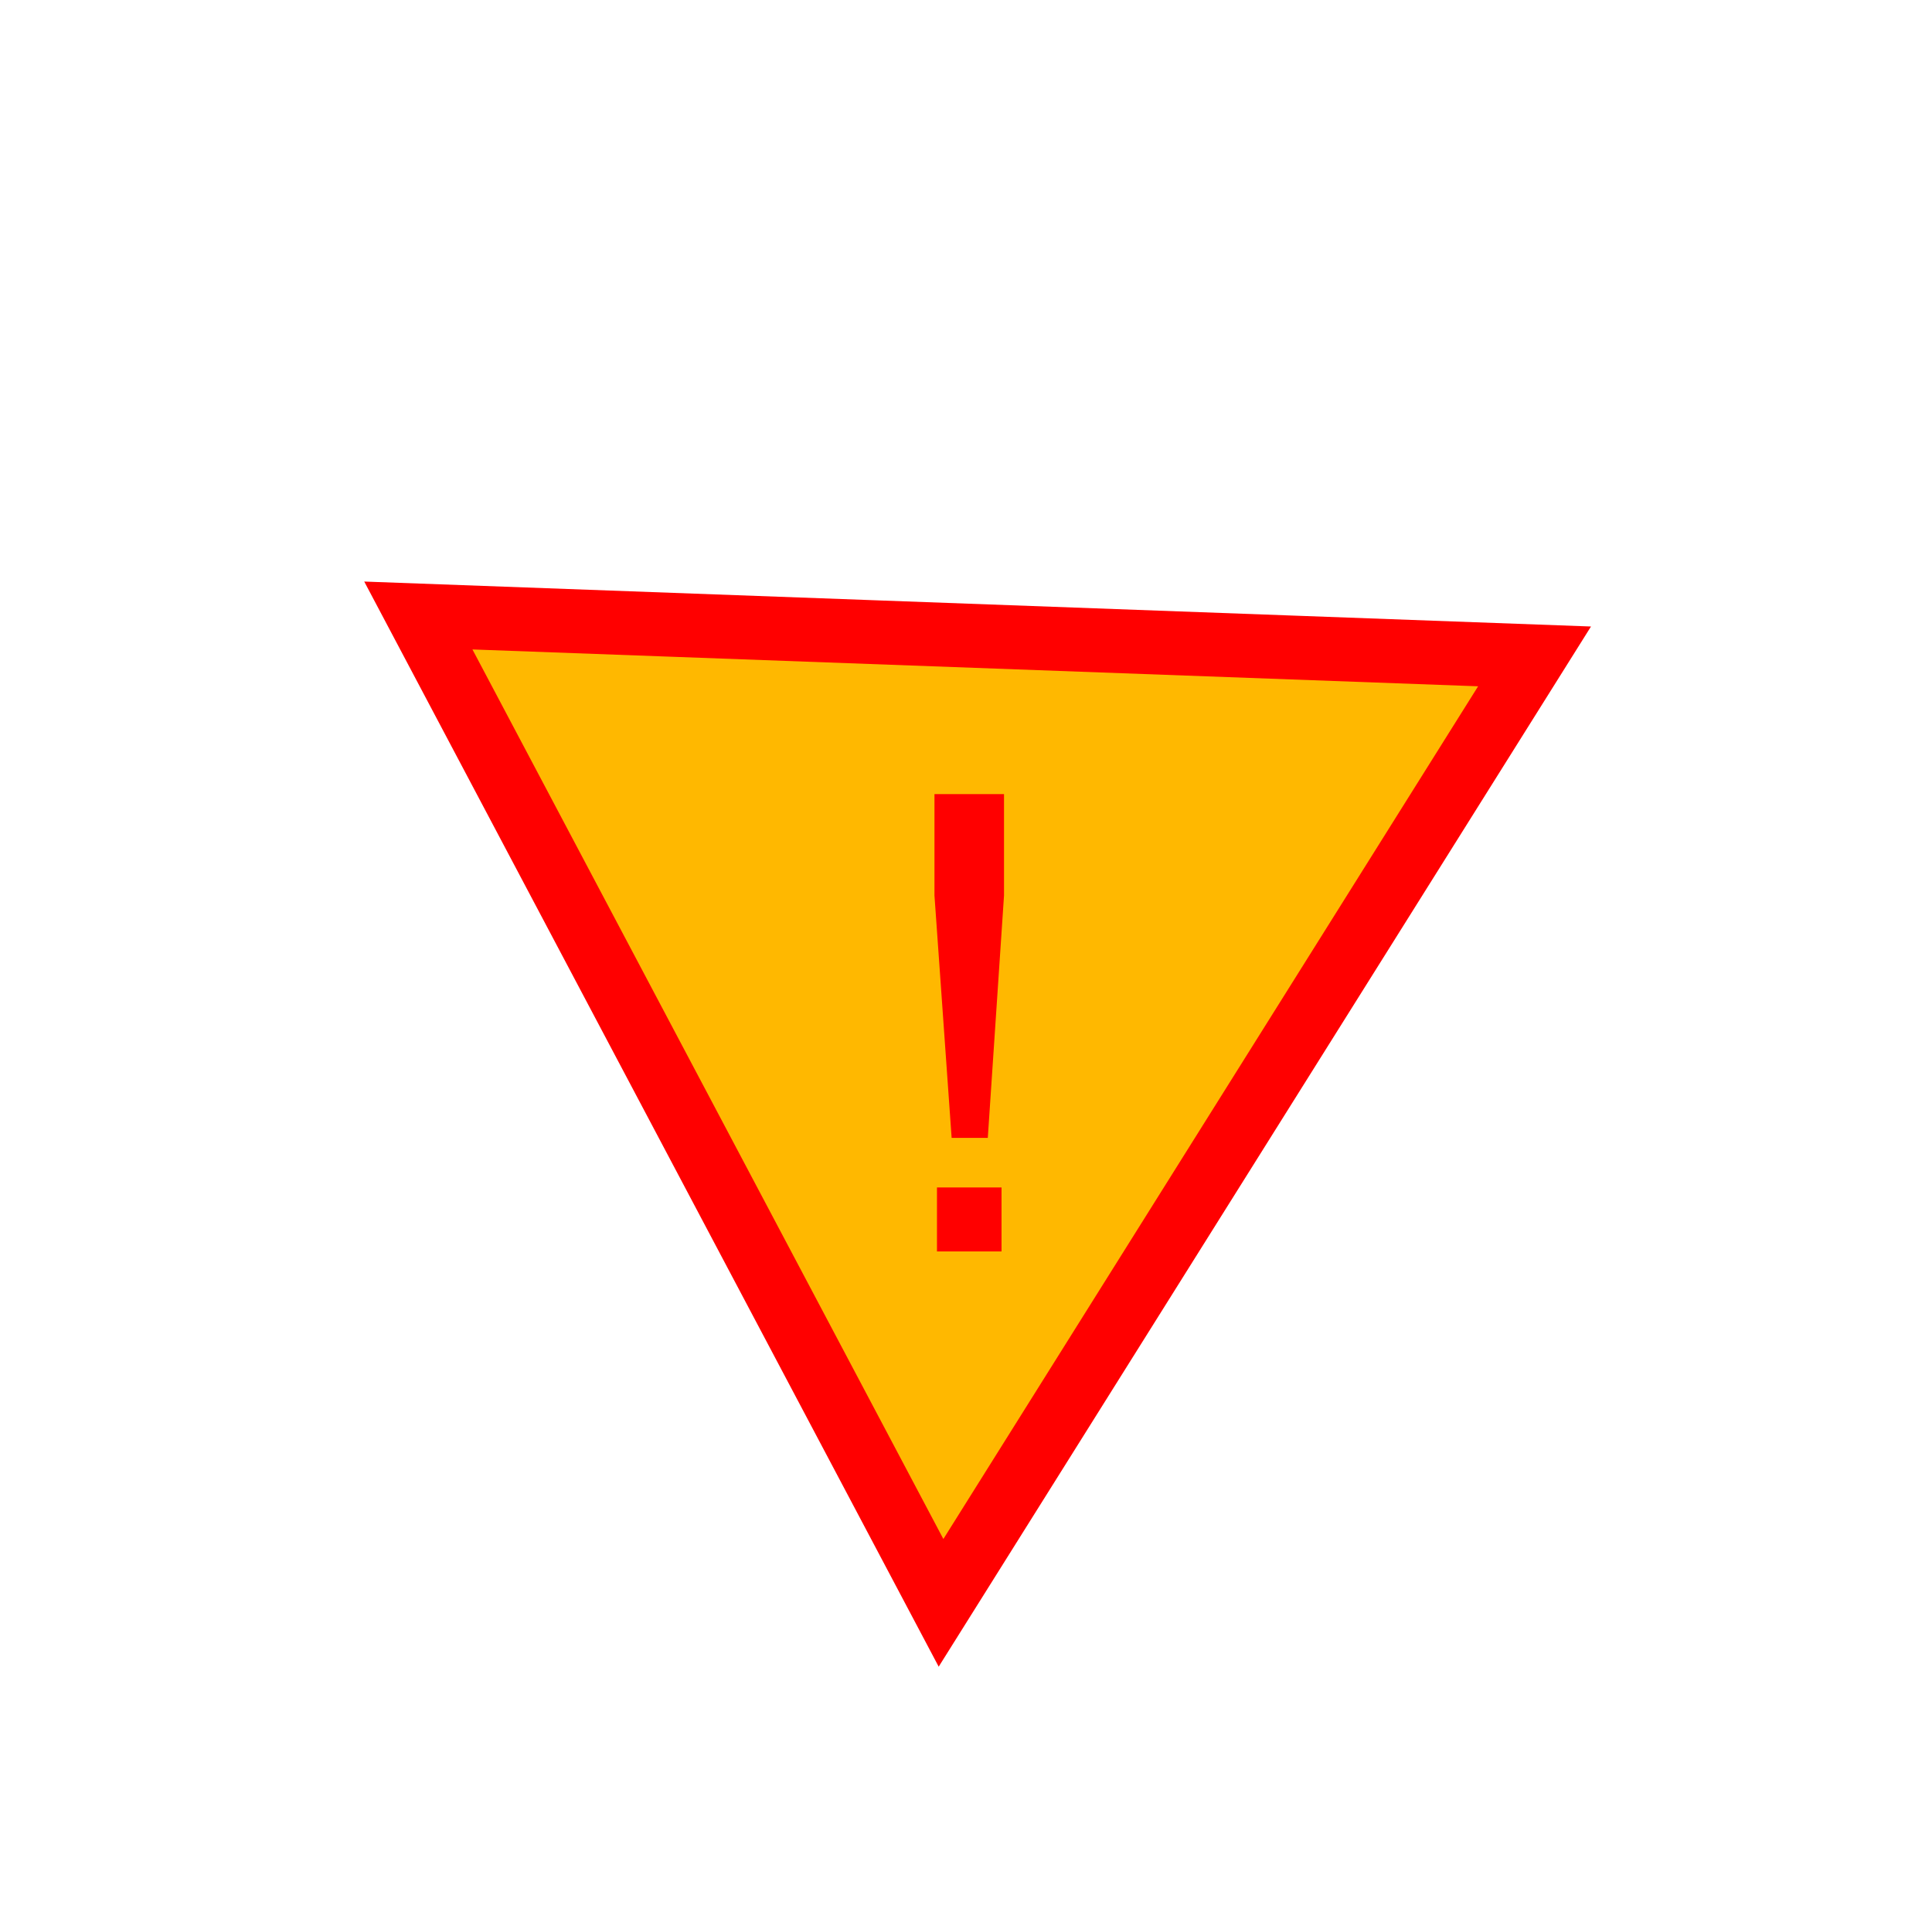
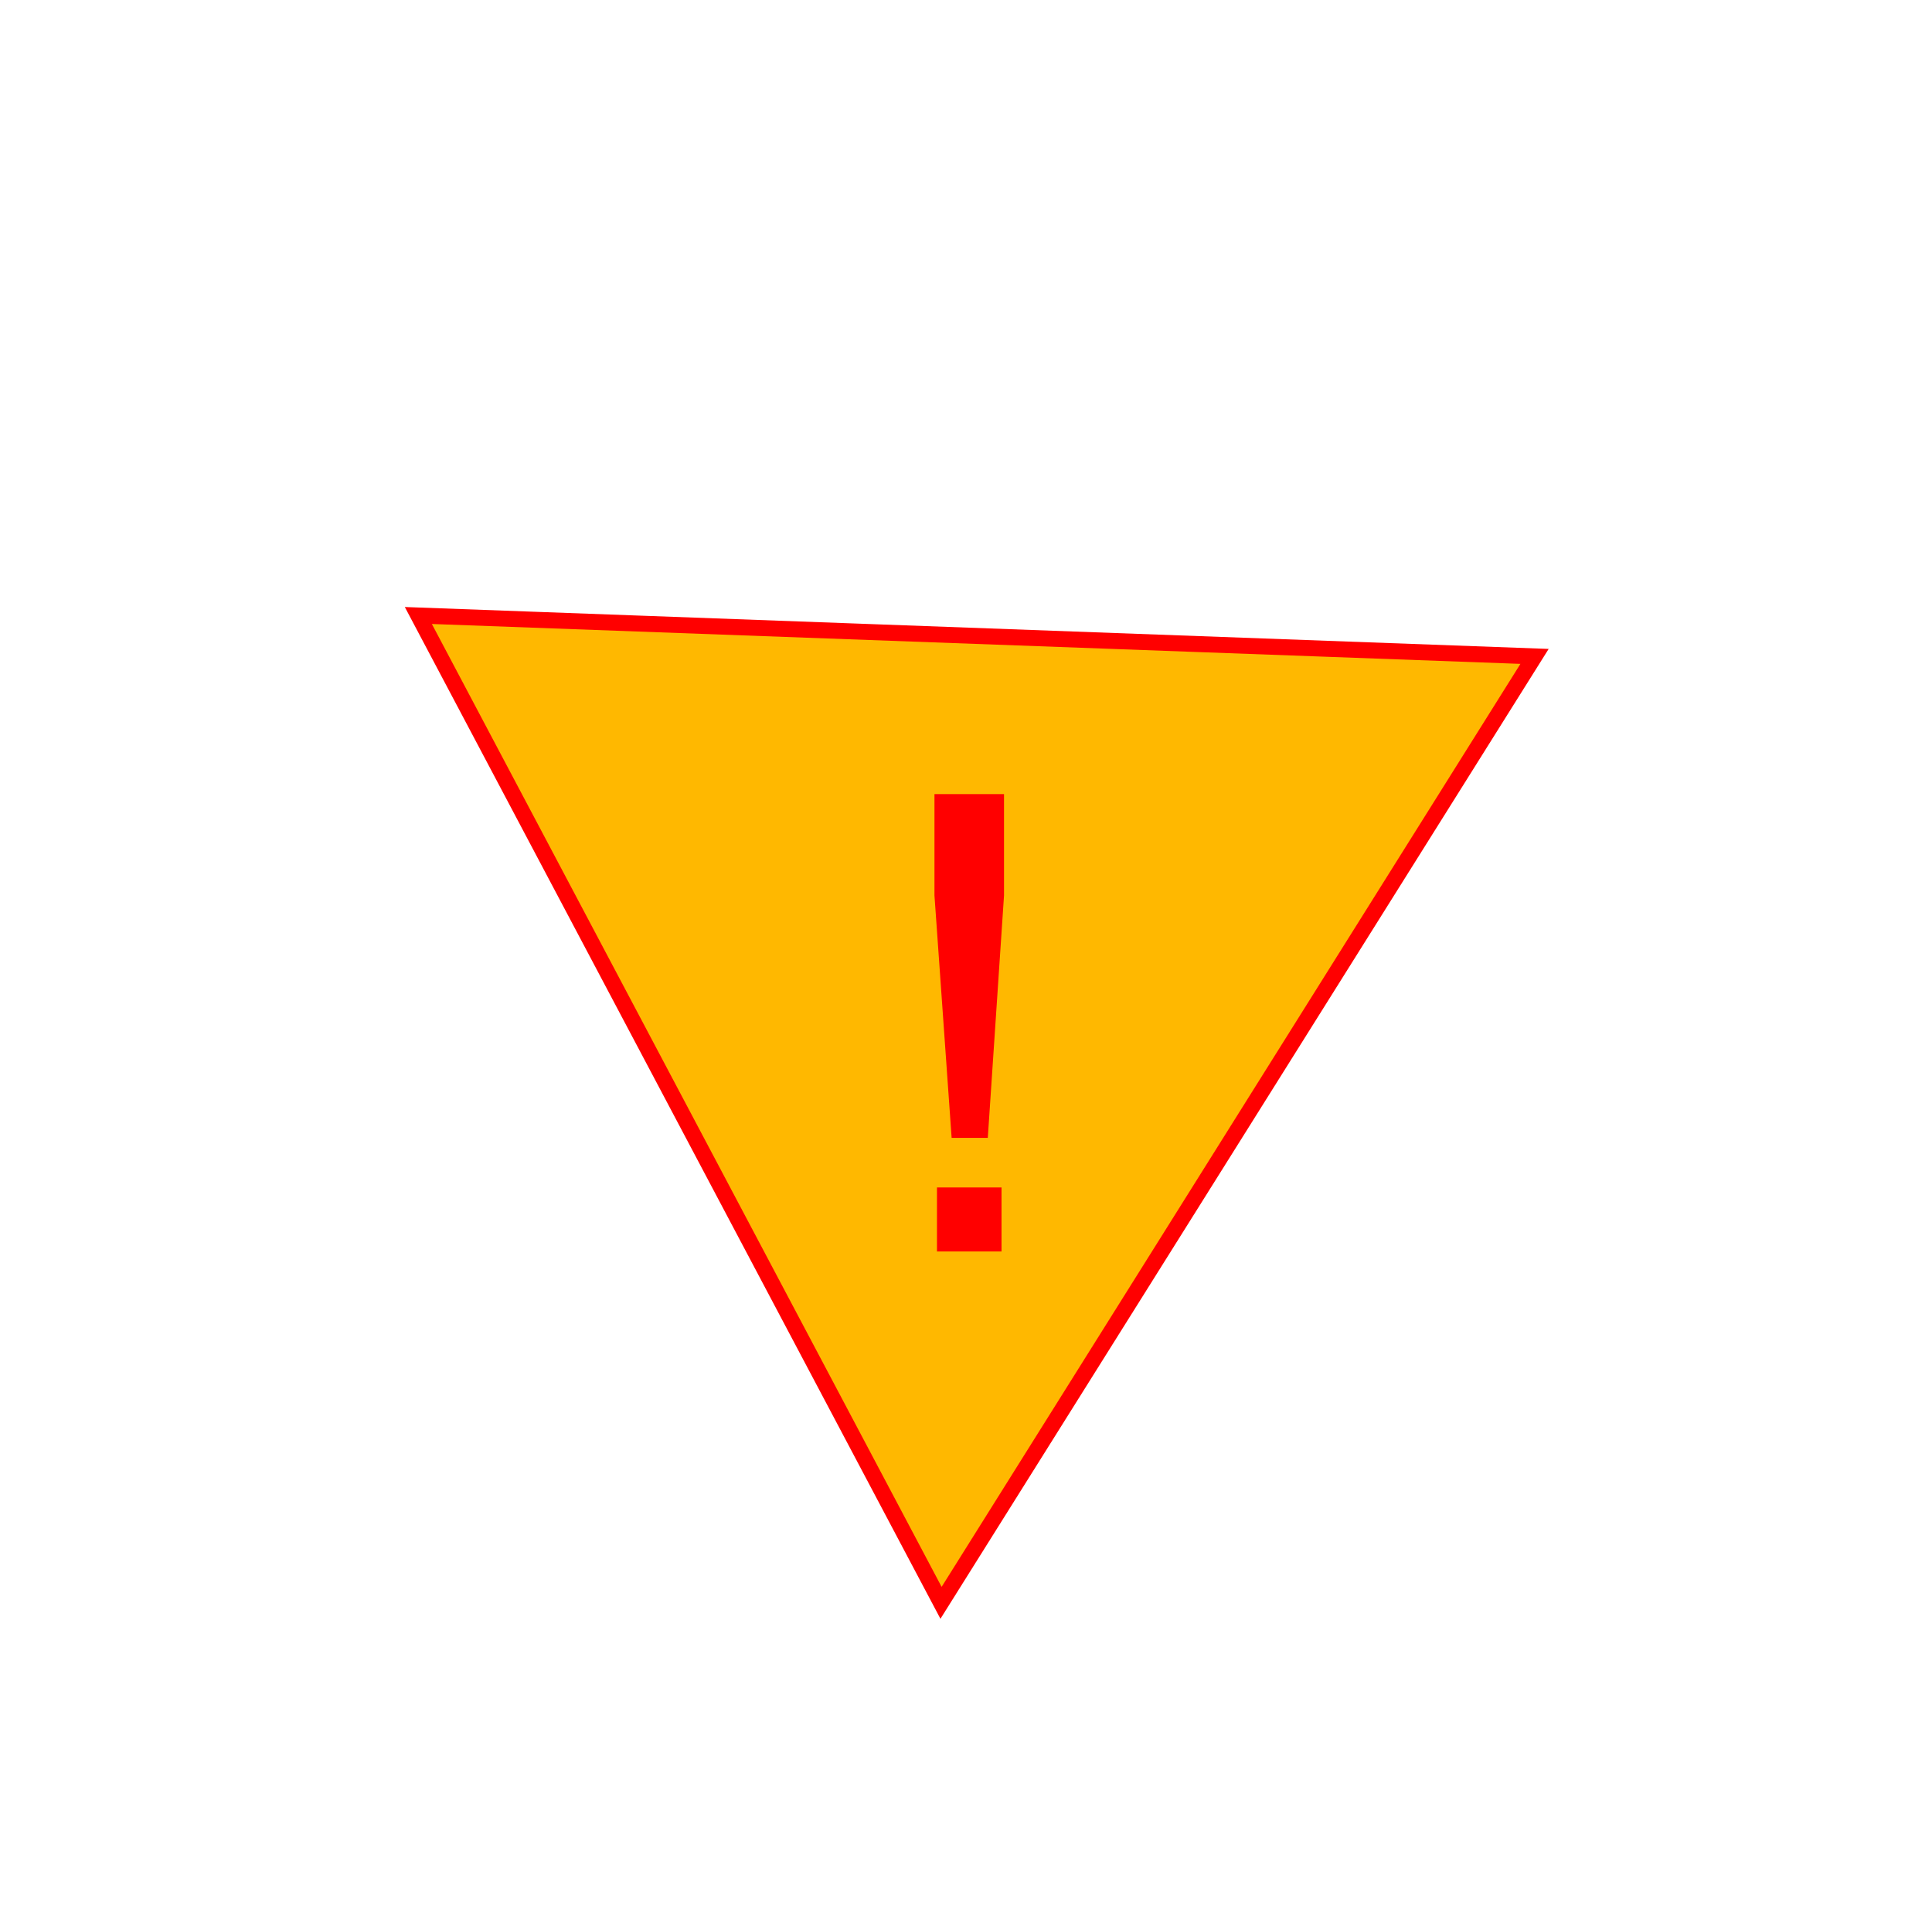
<svg xmlns="http://www.w3.org/2000/svg" width="121" height="120" viewBox="0 0 121 120" fill="none">
-   <path d="M26.2 38.539L96.108 41.1L58.936 100.361L26.2 38.539Z" fill="#FFB800" stroke="#FF0000" stroke-width="4" />
+   <path d="M26.2 38.539L96.108 41.1L58.936 100.361L26.2 38.539Z" fill="#FFB800" stroke="#FF0000" strokeWidth="4" />
  <path d="M59.6 71.248L58.525 56.072V49.724H62.881V56.072L61.865 71.248H59.6ZM58.682 78.357V74.353H62.725V78.357H58.682Z" fill="#FF0000" />
</svg>
